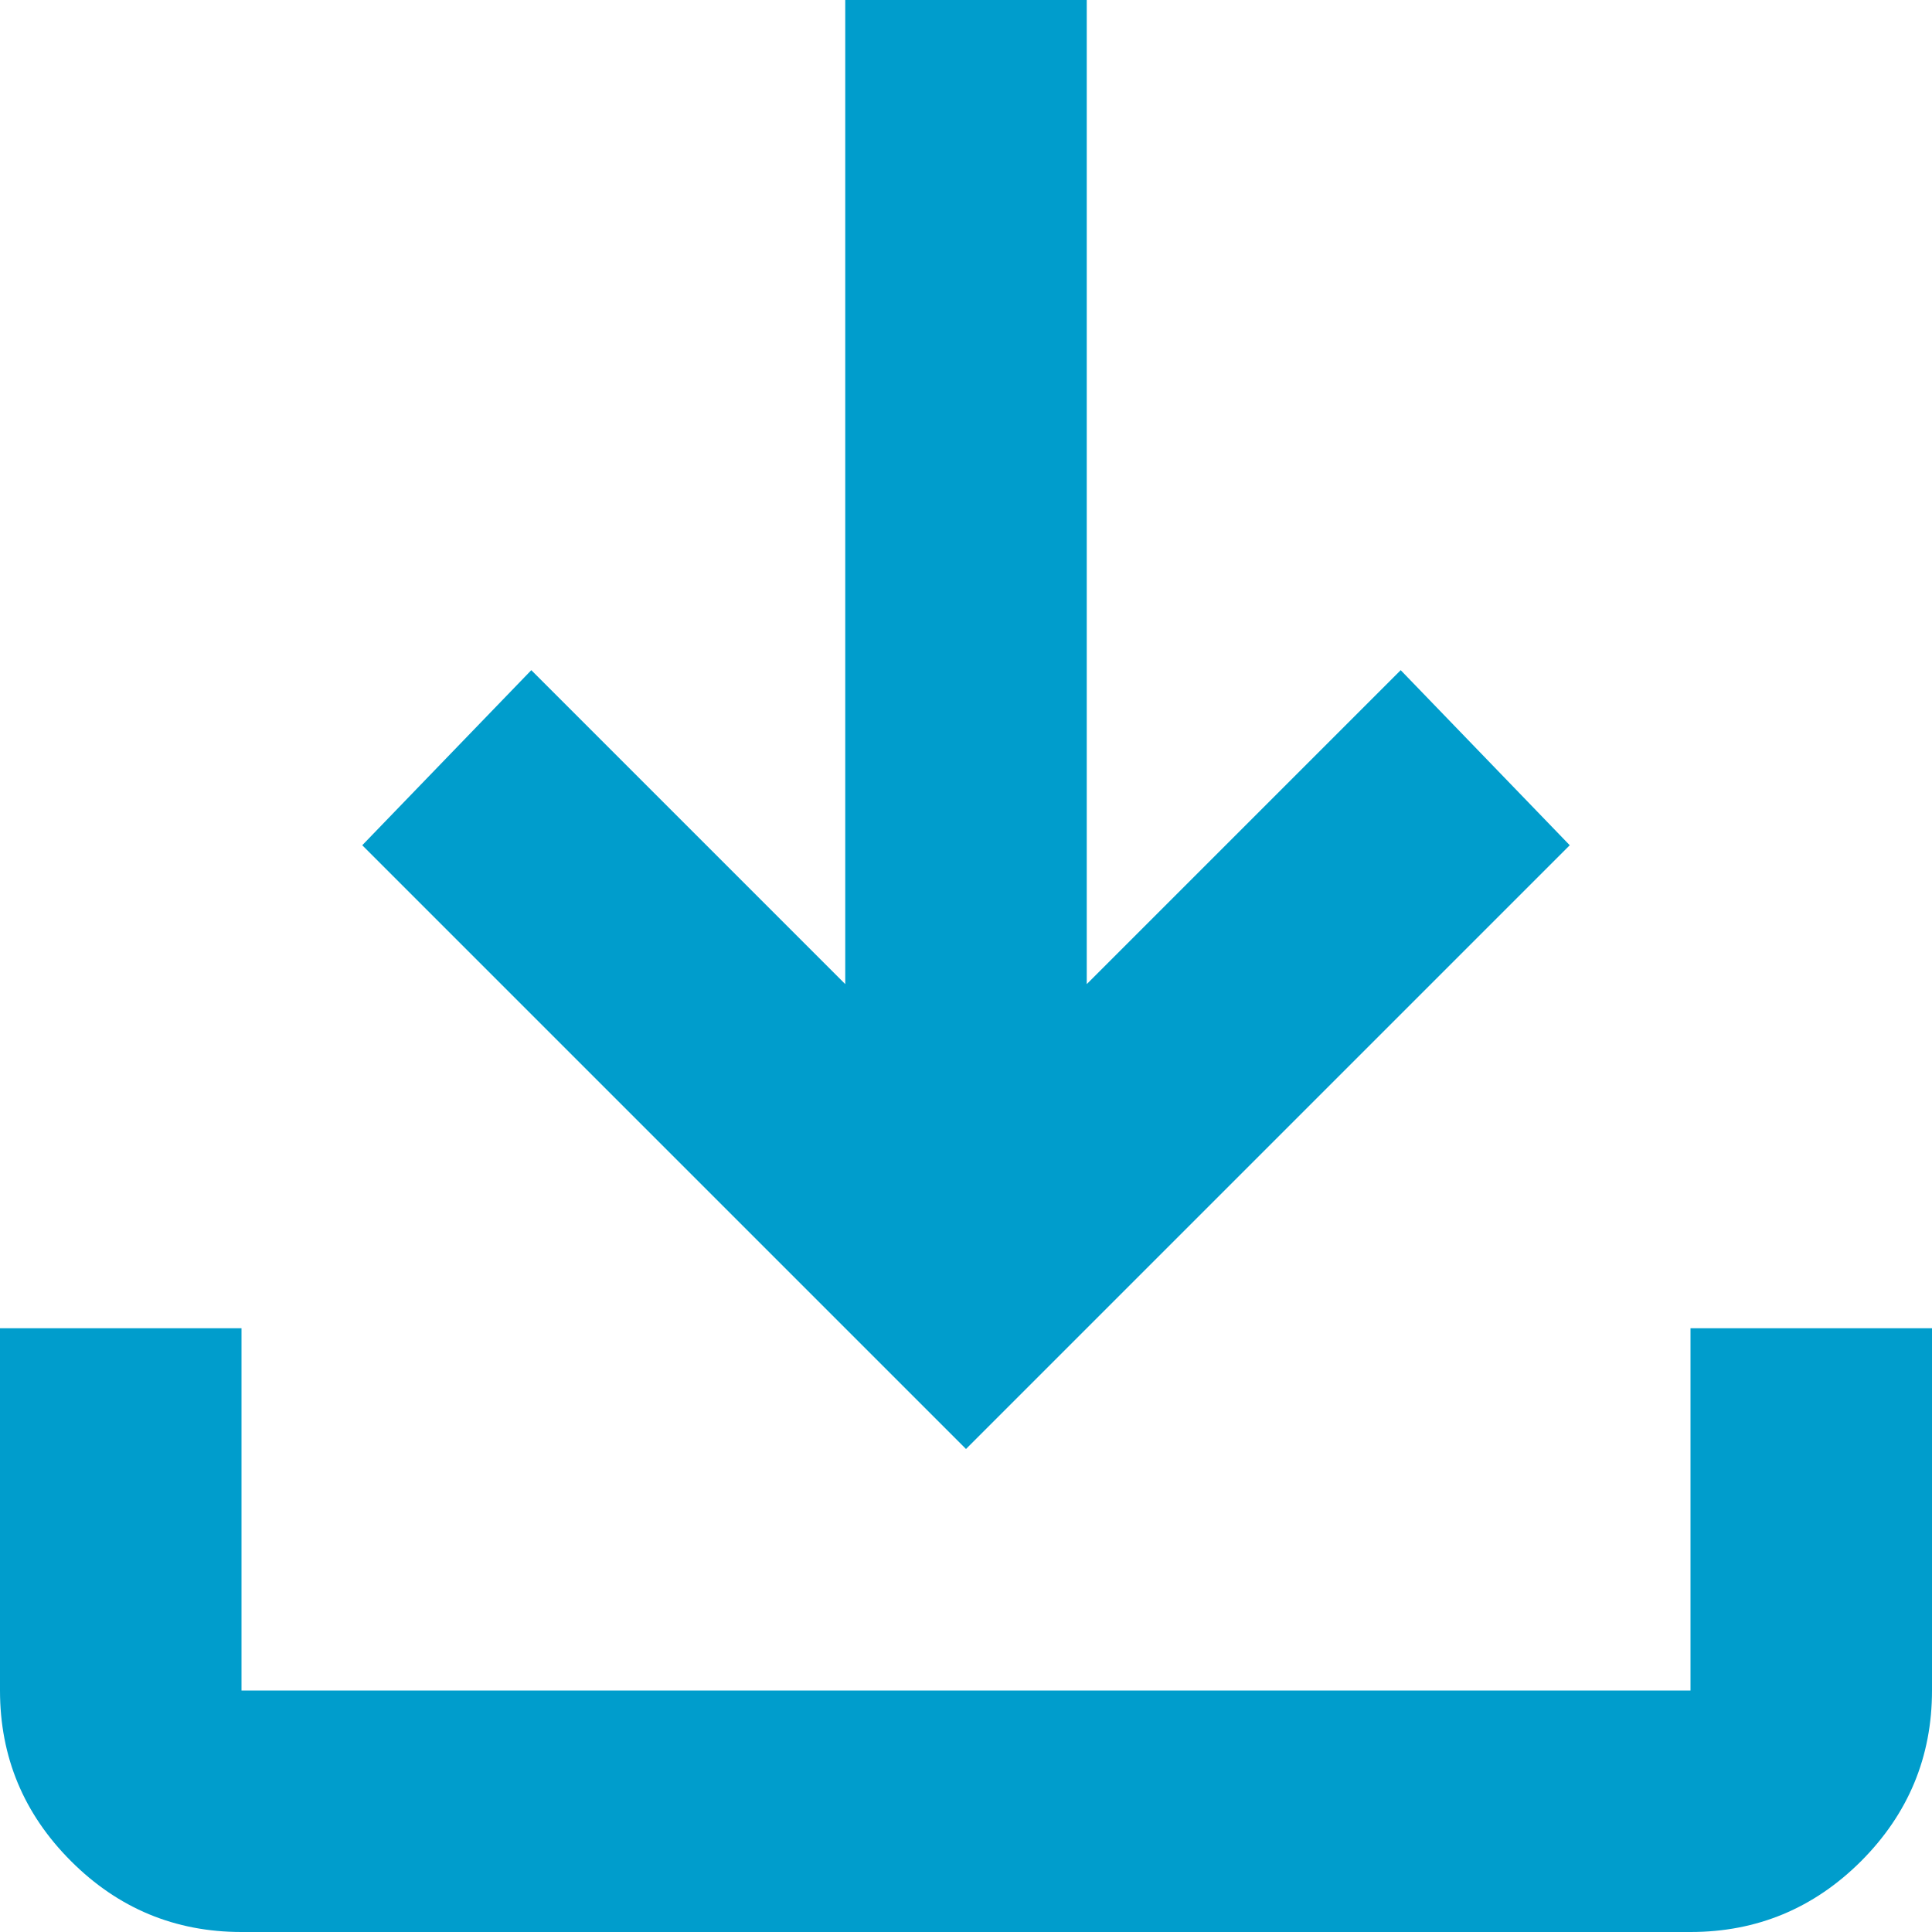
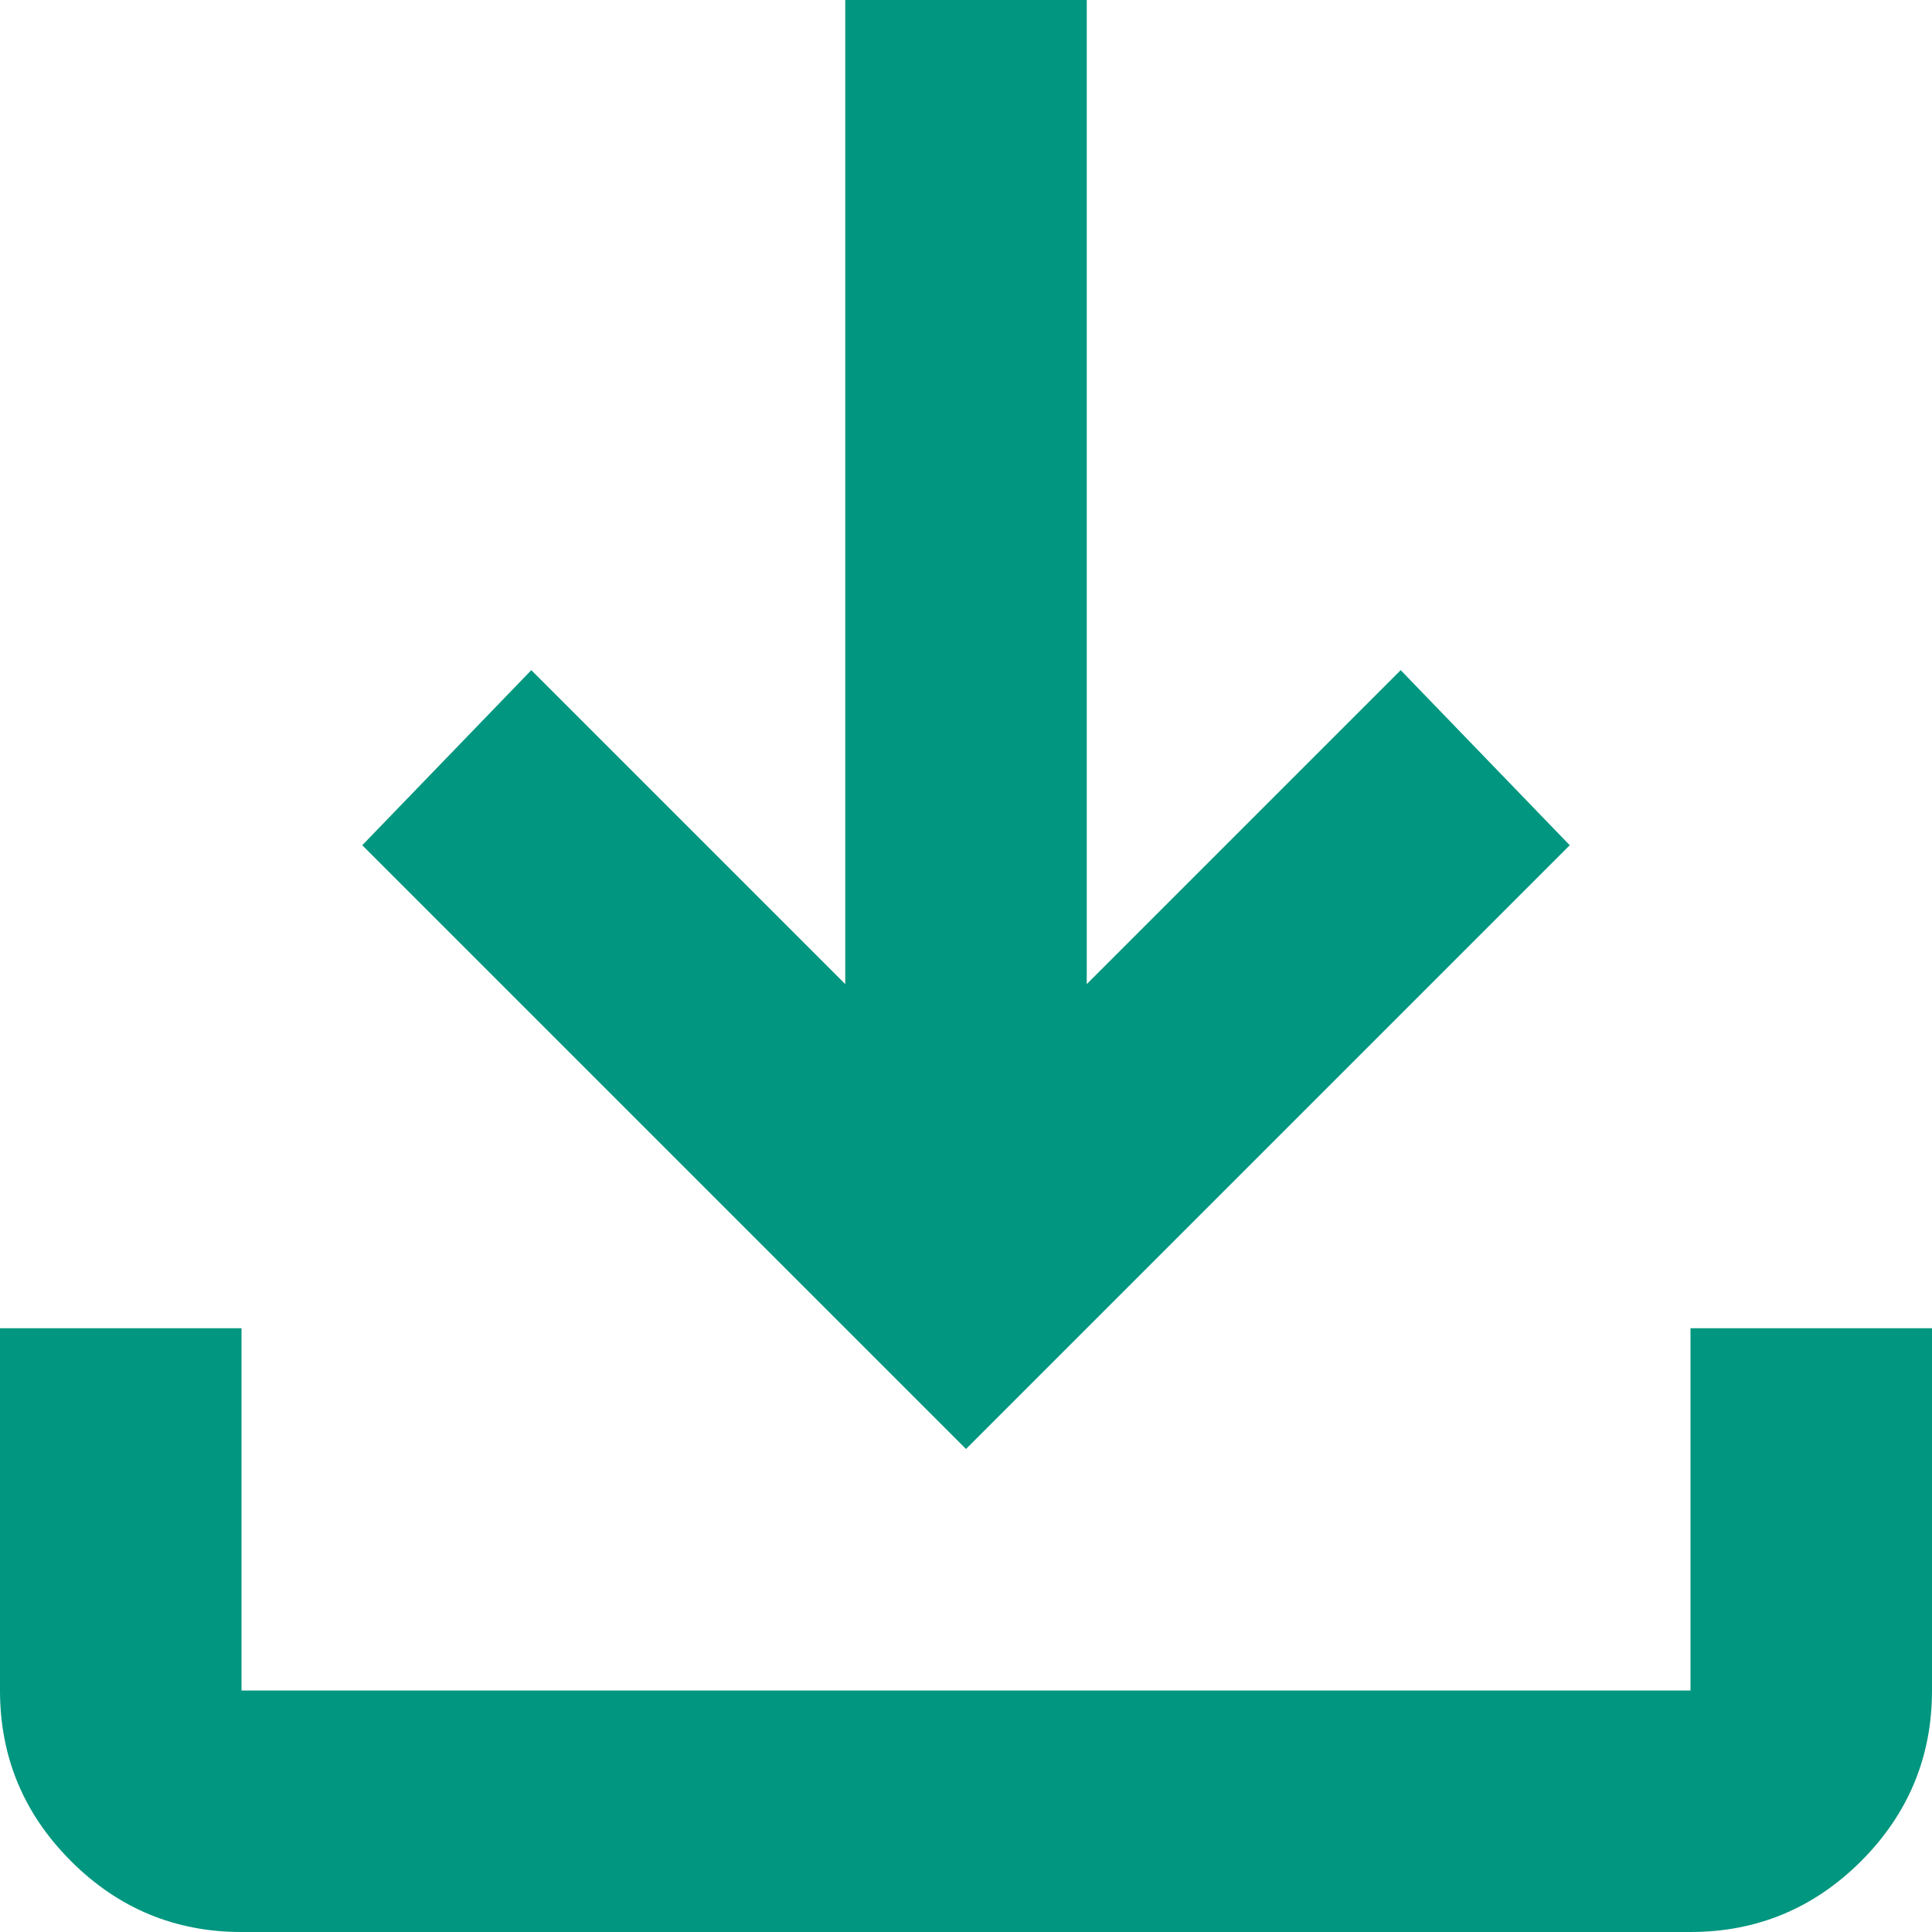
<svg xmlns="http://www.w3.org/2000/svg" width="16" height="16" viewBox="0 0 16 16" fill="none">
-   <path d="M2 16C1.45 16 0.979 15.804 0.588 15.413C0.196 15.021 0 14.55 0 14V11H2V14H14V11H16V14C16 14.55 15.804 15.021 15.413 15.413C15.021 15.804 14.55 16 14 16H2ZM8 12L3 7L4.4 5.55L7 8.15V0H9V8.15L11.6 5.55L13 7L8 12Z" fill="#009DCC" />
+   <path d="M2 16C1.45 16 0.979 15.804 0.588 15.413C0.196 15.021 0 14.55 0 14V11H2V14H14V11H16V14C16 14.55 15.804 15.021 15.413 15.413C15.021 15.804 14.55 16 14 16H2ZM8 12L3 7L4.4 5.55L7 8.15V0H9V8.15L11.6 5.55L13 7L8 12Z" fill="#00967F" />
</svg>
